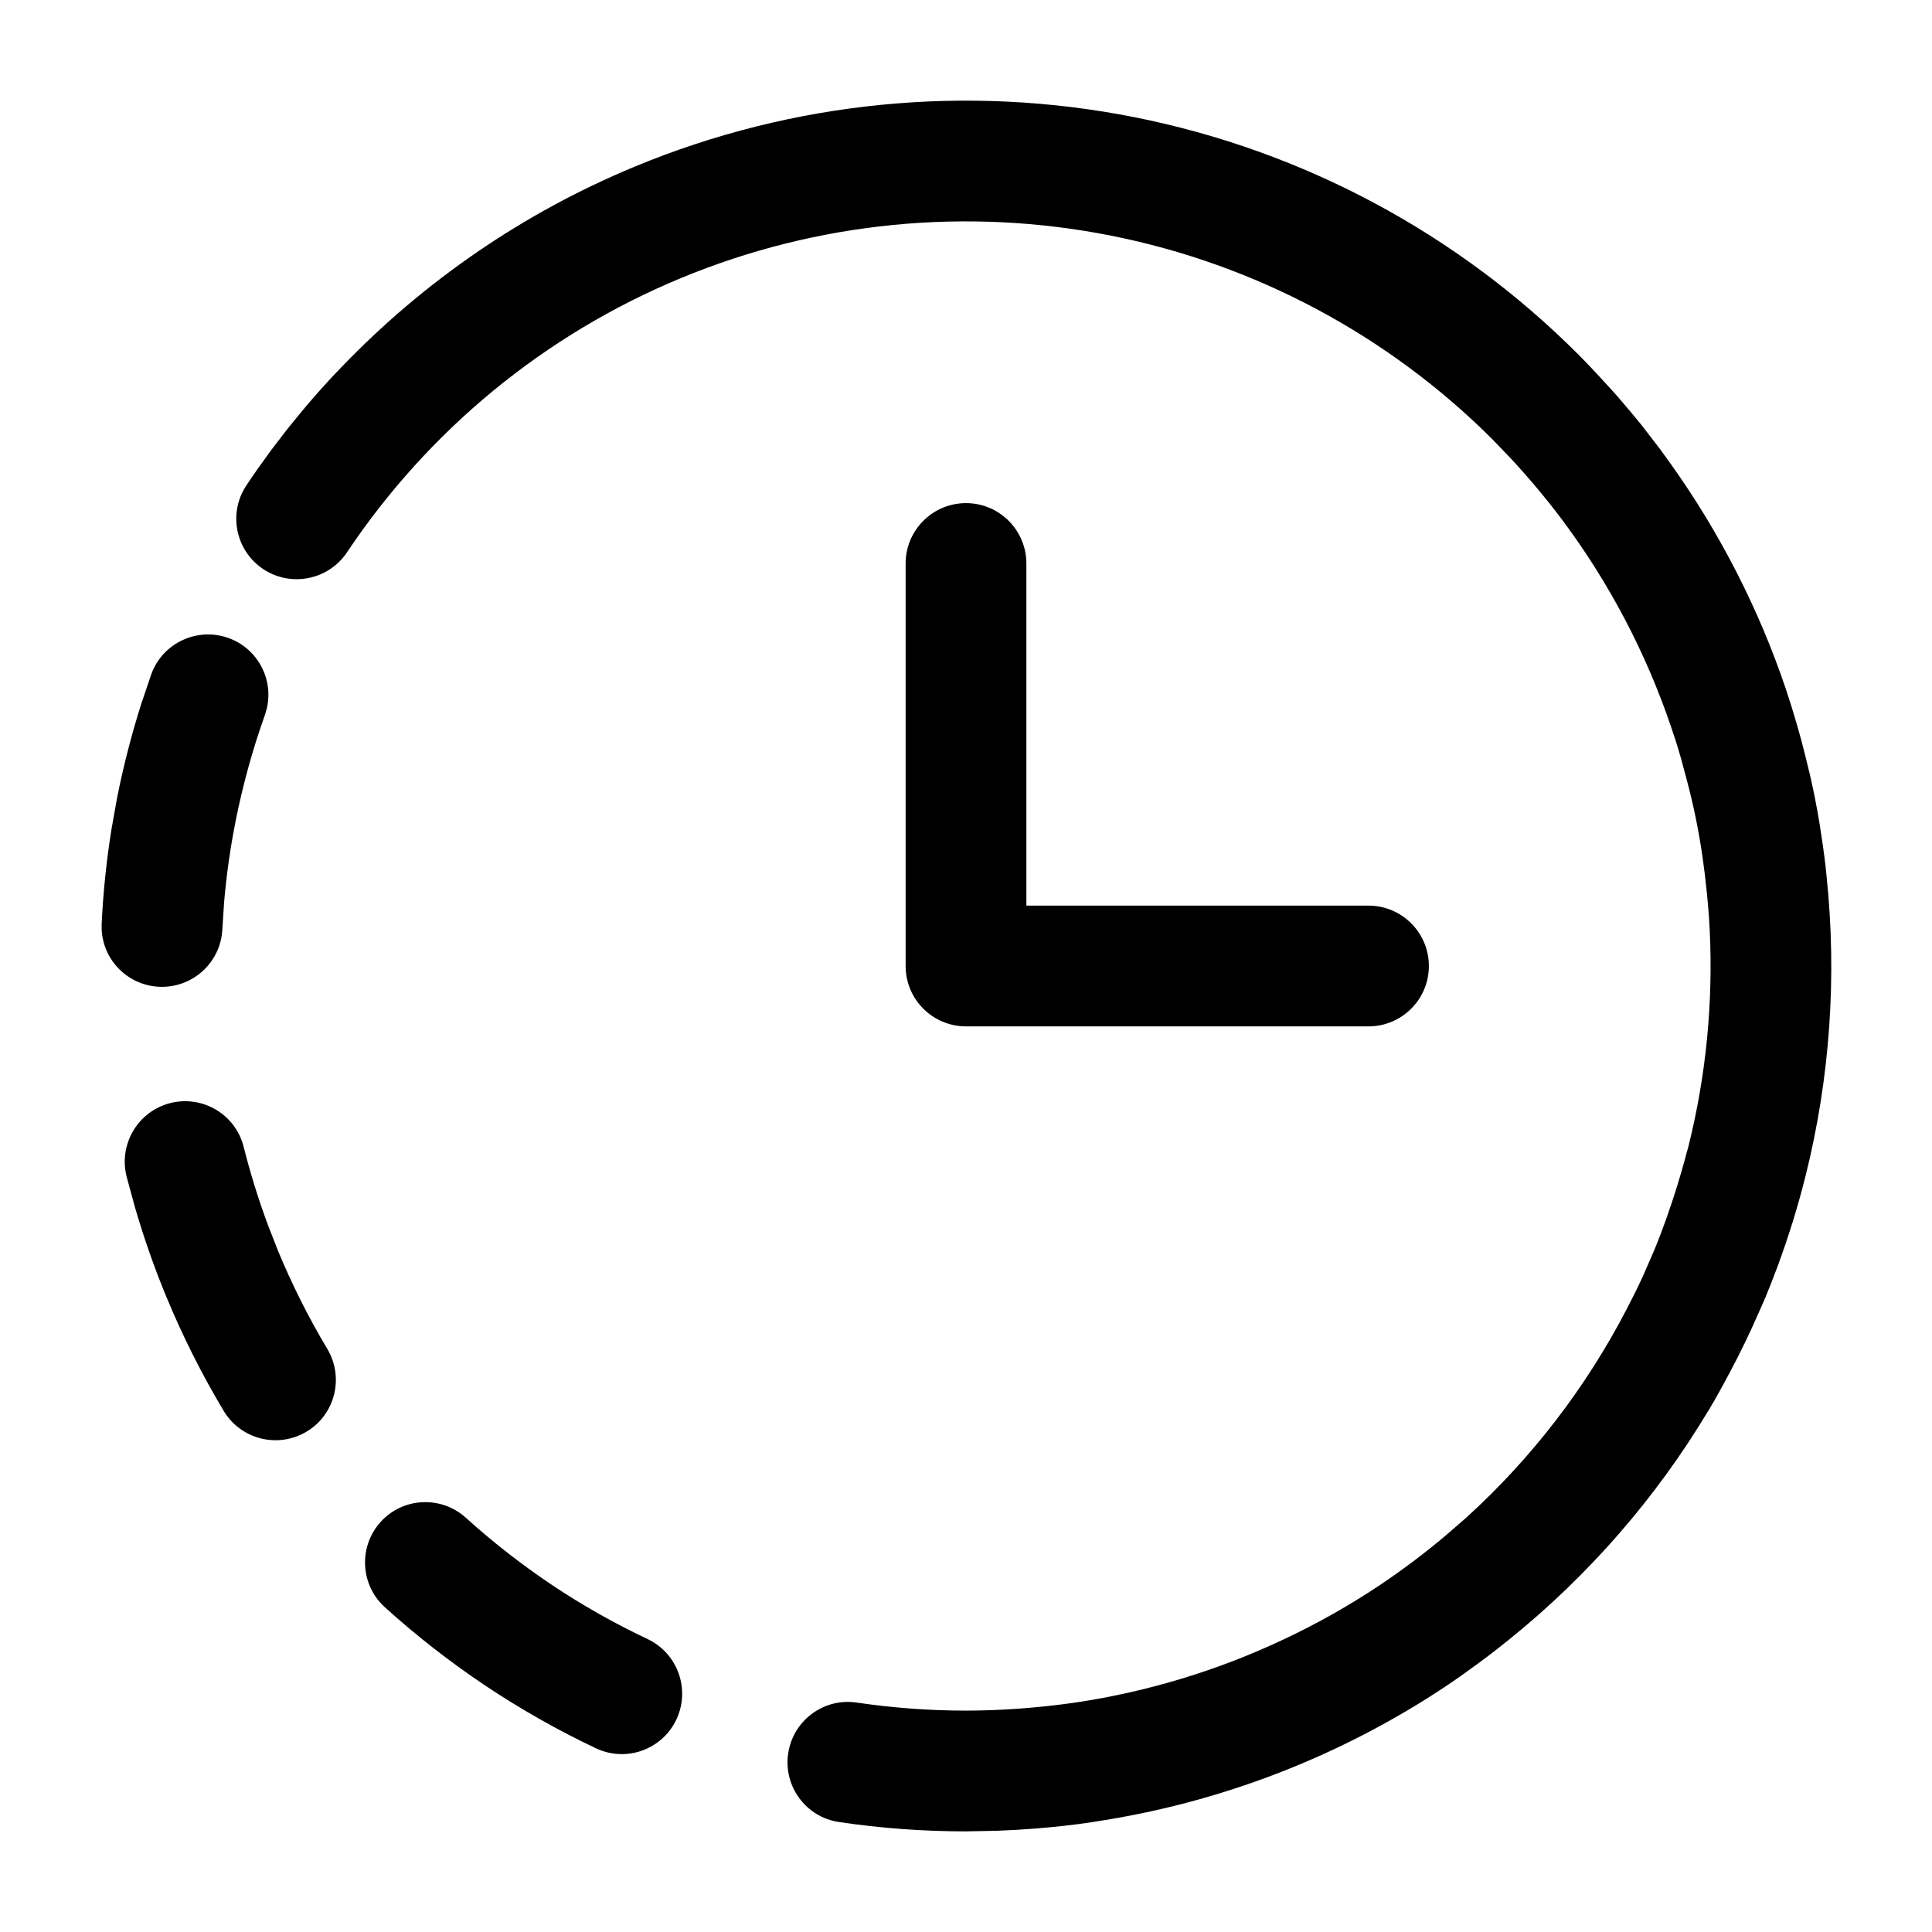
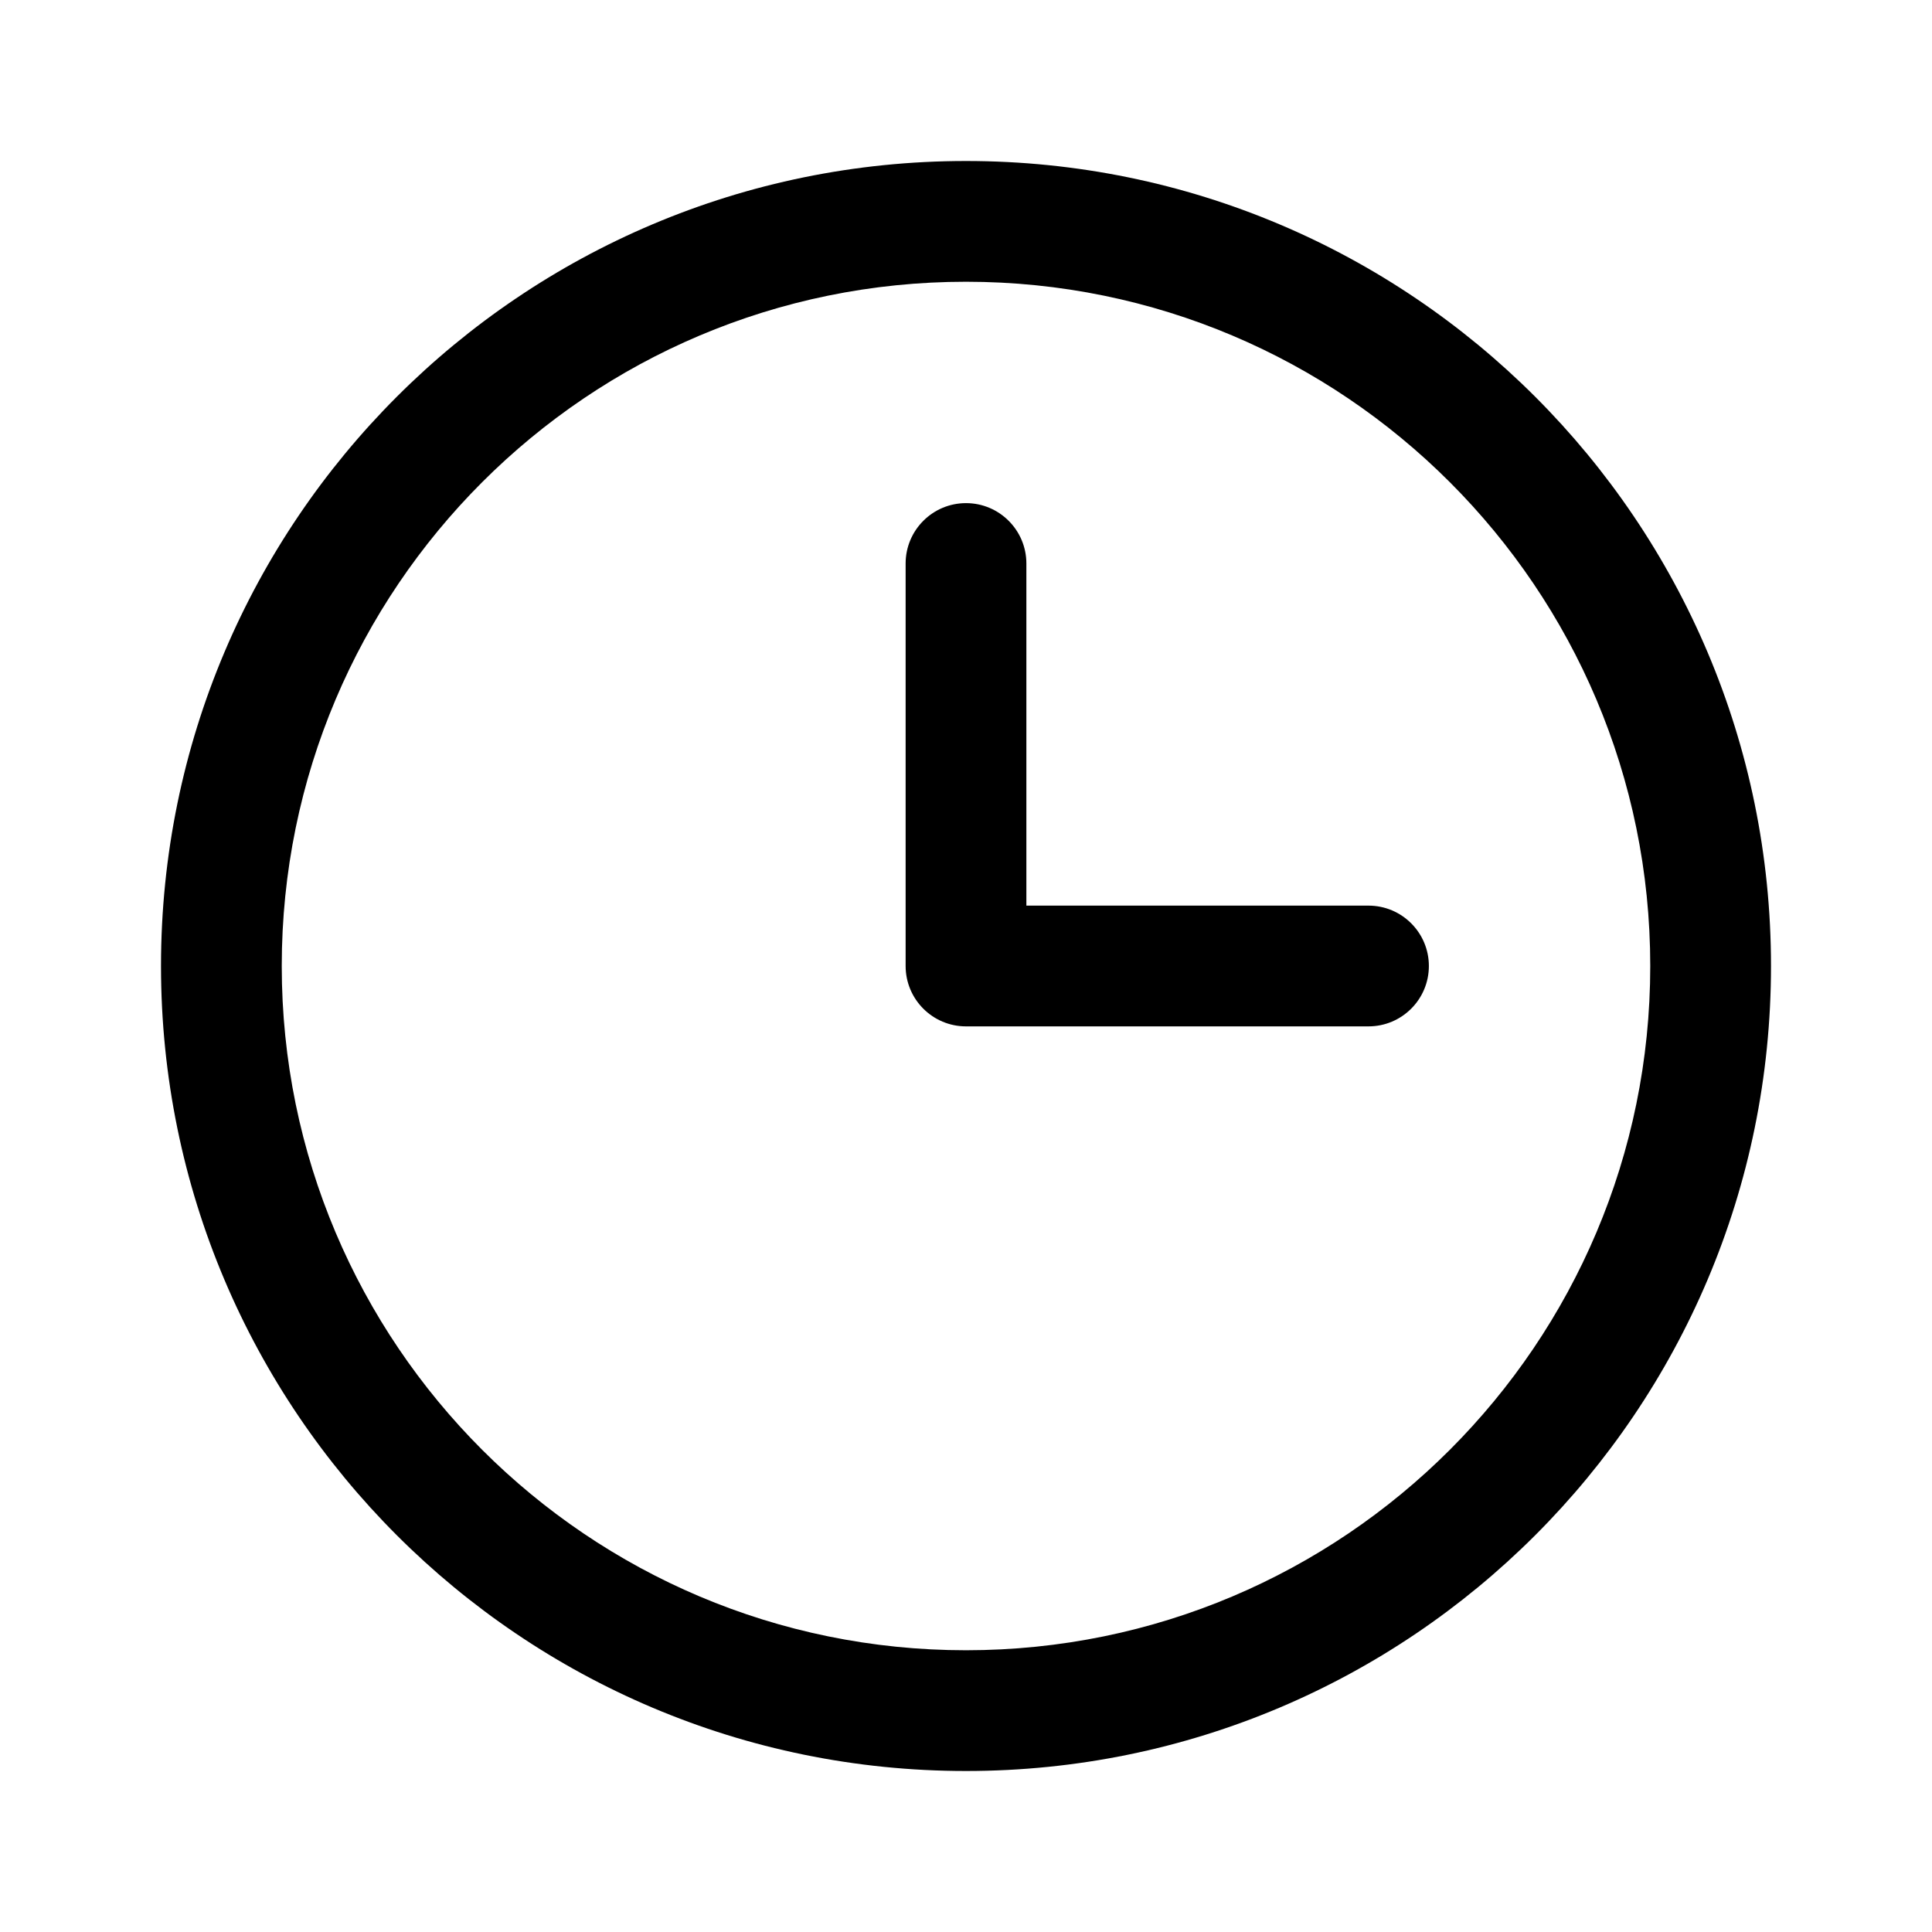
<svg xmlns="http://www.w3.org/2000/svg" width="24" height="24" viewBox="0 0 24 24" fill="none">
-   <path fill-rule="evenodd" clip-rule="evenodd" d="M7.887 2.069C9.851 1.255 12.012 1.042 14.098 1.457C16.183 1.872 18.098 2.895 19.602 4.399C19.716 4.513 19.827 4.632 19.936 4.751C19.988 4.808 20.04 4.864 20.09 4.921C20.12 4.956 20.15 4.991 20.18 5.026C20.252 5.111 20.324 5.196 20.394 5.283L20.635 5.596C20.638 5.6 20.64 5.605 20.643 5.609C21.267 6.453 21.766 7.385 22.12 8.374L22.122 8.379C22.161 8.488 22.198 8.599 22.233 8.709C22.246 8.747 22.257 8.786 22.269 8.824C22.29 8.895 22.312 8.965 22.332 9.036C22.347 9.087 22.361 9.138 22.375 9.19C22.391 9.25 22.407 9.311 22.422 9.372C22.463 9.534 22.502 9.697 22.535 9.861L22.544 9.903C22.566 10.015 22.586 10.129 22.605 10.242C22.612 10.287 22.618 10.331 22.625 10.375C22.636 10.446 22.647 10.517 22.656 10.588C22.663 10.643 22.67 10.698 22.677 10.753C22.682 10.796 22.686 10.839 22.69 10.882C22.821 12.131 22.733 13.393 22.429 14.609L22.428 14.613C22.332 14.995 22.215 15.373 22.077 15.744C22.031 15.868 21.982 15.992 21.932 16.114C21.91 16.168 21.885 16.22 21.862 16.273C21.804 16.407 21.743 16.54 21.68 16.671C21.619 16.798 21.555 16.923 21.489 17.047C21.403 17.209 21.315 17.37 21.221 17.527C21.22 17.528 21.219 17.529 21.218 17.53C20.57 18.61 19.736 19.568 18.754 20.361C18.628 20.463 18.501 20.562 18.371 20.657C18.24 20.754 18.108 20.848 17.973 20.939C16.649 21.823 15.151 22.398 13.59 22.631C13.586 22.632 13.582 22.633 13.578 22.634C13.331 22.671 13.083 22.698 12.833 22.717C12.688 22.728 12.543 22.737 12.398 22.742L12 22.75C11.47 22.75 10.942 22.711 10.422 22.634C10.012 22.573 9.73 22.191 9.791 21.782C9.852 21.372 10.233 21.089 10.643 21.15C11.09 21.216 11.544 21.25 12 21.25C12.216 21.25 12.432 21.241 12.648 21.226C12.885 21.209 13.122 21.184 13.357 21.15C13.36 21.149 13.362 21.149 13.364 21.149C14.259 21.015 15.129 20.751 15.946 20.365C15.949 20.364 15.952 20.363 15.955 20.361C16.364 20.168 16.76 19.945 17.139 19.692C17.423 19.502 17.696 19.296 17.956 19.077L18.212 18.855C19.024 18.118 19.699 17.241 20.206 16.265C20.277 16.129 20.345 15.992 20.409 15.853L20.546 15.539C20.656 15.273 20.751 15.001 20.836 14.727C20.876 14.596 20.915 14.464 20.949 14.331C20.956 14.303 20.966 14.275 20.973 14.247C20.973 14.246 20.973 14.244 20.974 14.242C21.193 13.365 21.282 12.461 21.239 11.558L21.238 11.546C21.231 11.391 21.218 11.236 21.202 11.081C21.173 10.785 21.131 10.489 21.072 10.195C21.036 10.012 20.992 9.831 20.944 9.651C20.905 9.501 20.864 9.352 20.817 9.205L20.761 9.036C20.446 8.106 19.986 7.232 19.398 6.447C19.204 6.19 18.997 5.942 18.777 5.705L18.541 5.459C17.247 4.166 15.599 3.285 13.805 2.928C12.01 2.571 10.15 2.754 8.46 3.454C6.77 4.154 5.326 5.34 4.31 6.862C4.079 7.206 3.613 7.298 3.269 7.069C2.924 6.838 2.831 6.372 3.062 6.028C3.156 5.886 3.254 5.748 3.354 5.612L3.365 5.596C3.388 5.565 3.412 5.535 3.435 5.505C3.48 5.446 3.525 5.387 3.571 5.328C3.608 5.282 3.645 5.236 3.683 5.191C3.731 5.132 3.779 5.073 3.828 5.016C3.858 4.981 3.887 4.947 3.917 4.913C3.976 4.847 4.035 4.78 4.095 4.715C4.141 4.665 4.188 4.617 4.235 4.568C5.262 3.496 6.503 2.642 7.887 2.069ZM4.729 18.905C5.007 18.599 5.481 18.577 5.788 18.855C6.123 19.158 6.482 19.438 6.861 19.692C7.24 19.945 7.636 20.168 8.045 20.361C8.419 20.539 8.579 20.986 8.402 21.361C8.225 21.735 7.778 21.895 7.403 21.718C6.928 21.493 6.469 21.233 6.028 20.939C5.588 20.644 5.17 20.318 4.78 19.965C4.474 19.687 4.451 19.212 4.729 18.905ZM2.118 13.702C2.52 13.602 2.927 13.846 3.027 14.247C3.11 14.576 3.211 14.902 3.33 15.222L3.454 15.539C3.629 15.96 3.833 16.367 4.065 16.755C4.278 17.11 4.164 17.571 3.809 17.784C3.453 17.997 2.992 17.882 2.779 17.527C2.509 17.076 2.271 16.603 2.068 16.113C1.916 15.746 1.785 15.372 1.675 14.992L1.572 14.613C1.472 14.211 1.716 13.803 2.118 13.702ZM12 6.25C12.414 6.25 12.75 6.586 12.75 7V11.25H17C17.414 11.25 17.75 11.586 17.75 12C17.75 12.414 17.414 12.75 17 12.75H12C11.586 12.75 11.25 12.414 11.25 12V7C11.25 6.586 11.586 6.25 12 6.25ZM1.878 8.379C2.017 7.989 2.447 7.786 2.837 7.925C3.203 8.056 3.404 8.442 3.312 8.811L3.29 8.884C3.138 9.31 3.017 9.748 2.928 10.194C2.861 10.53 2.813 10.869 2.784 11.207L2.762 11.546C2.741 11.96 2.388 12.278 1.975 12.258C1.587 12.239 1.282 11.929 1.263 11.549V11.473C1.282 11.079 1.323 10.685 1.386 10.294L1.456 9.903C1.534 9.513 1.633 9.129 1.752 8.752L1.878 8.379Z" fill="currentColor" />
+   <g id="Icon">
+     <path id="Vector" d="M12 2C17.523 2 22 6.477 22 12C22 17.523 17.523 22 12 22C6.477 22 2 17.523 2 12C2 6.477 6.477 2 12 2ZM12 3.5C7.306 3.5 3.5 7.306 3.5 12C3.5 16.694 7.306 20.5 12 20.5C16.694 20.5 20.5 16.694 20.5 12C20.5 7.306 16.694 3.5 12 3.5ZM12 6.25C12.414 6.25 12.75 6.586 12.75 7V11.25H17C17.414 11.25 17.75 11.586 17.75 12C17.75 12.414 17.414 12.75 17 12.75H12C11.586 12.75 11.25 12.414 11.25 12V7C11.25 6.586 11.586 6.25 12 6.25Z" fill="currentColor" />
+   </g>
</svg>
